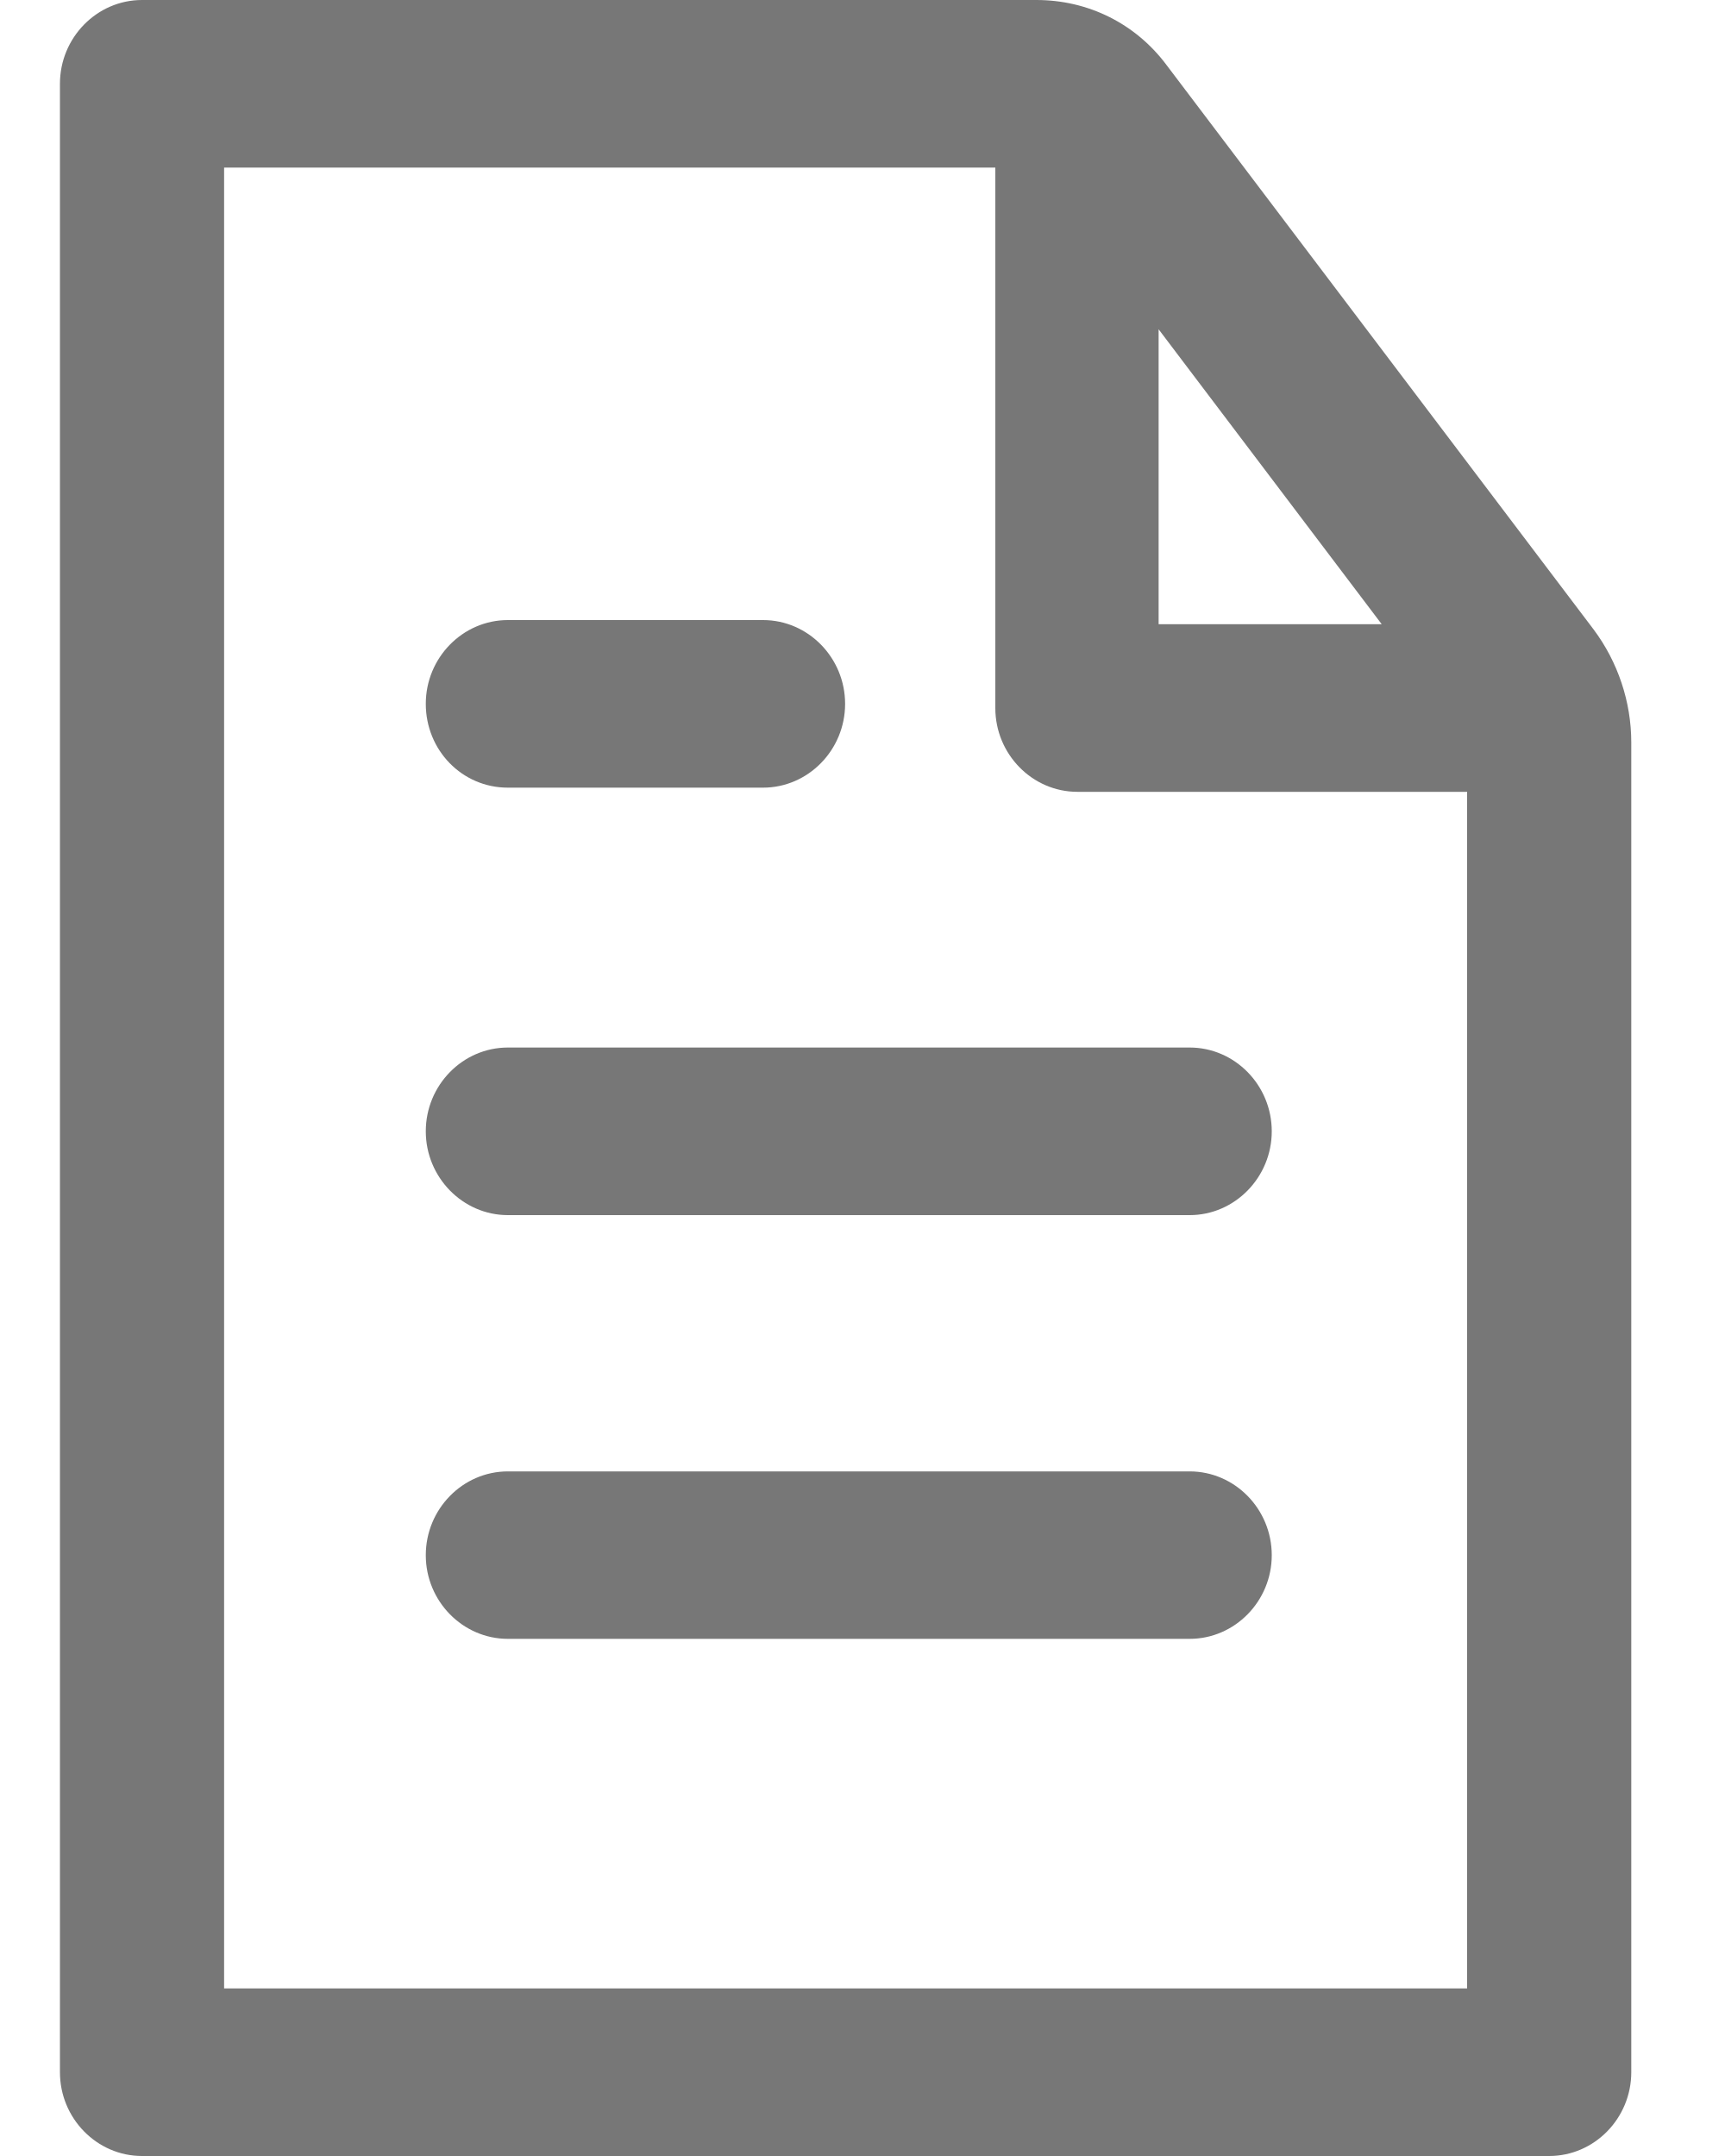
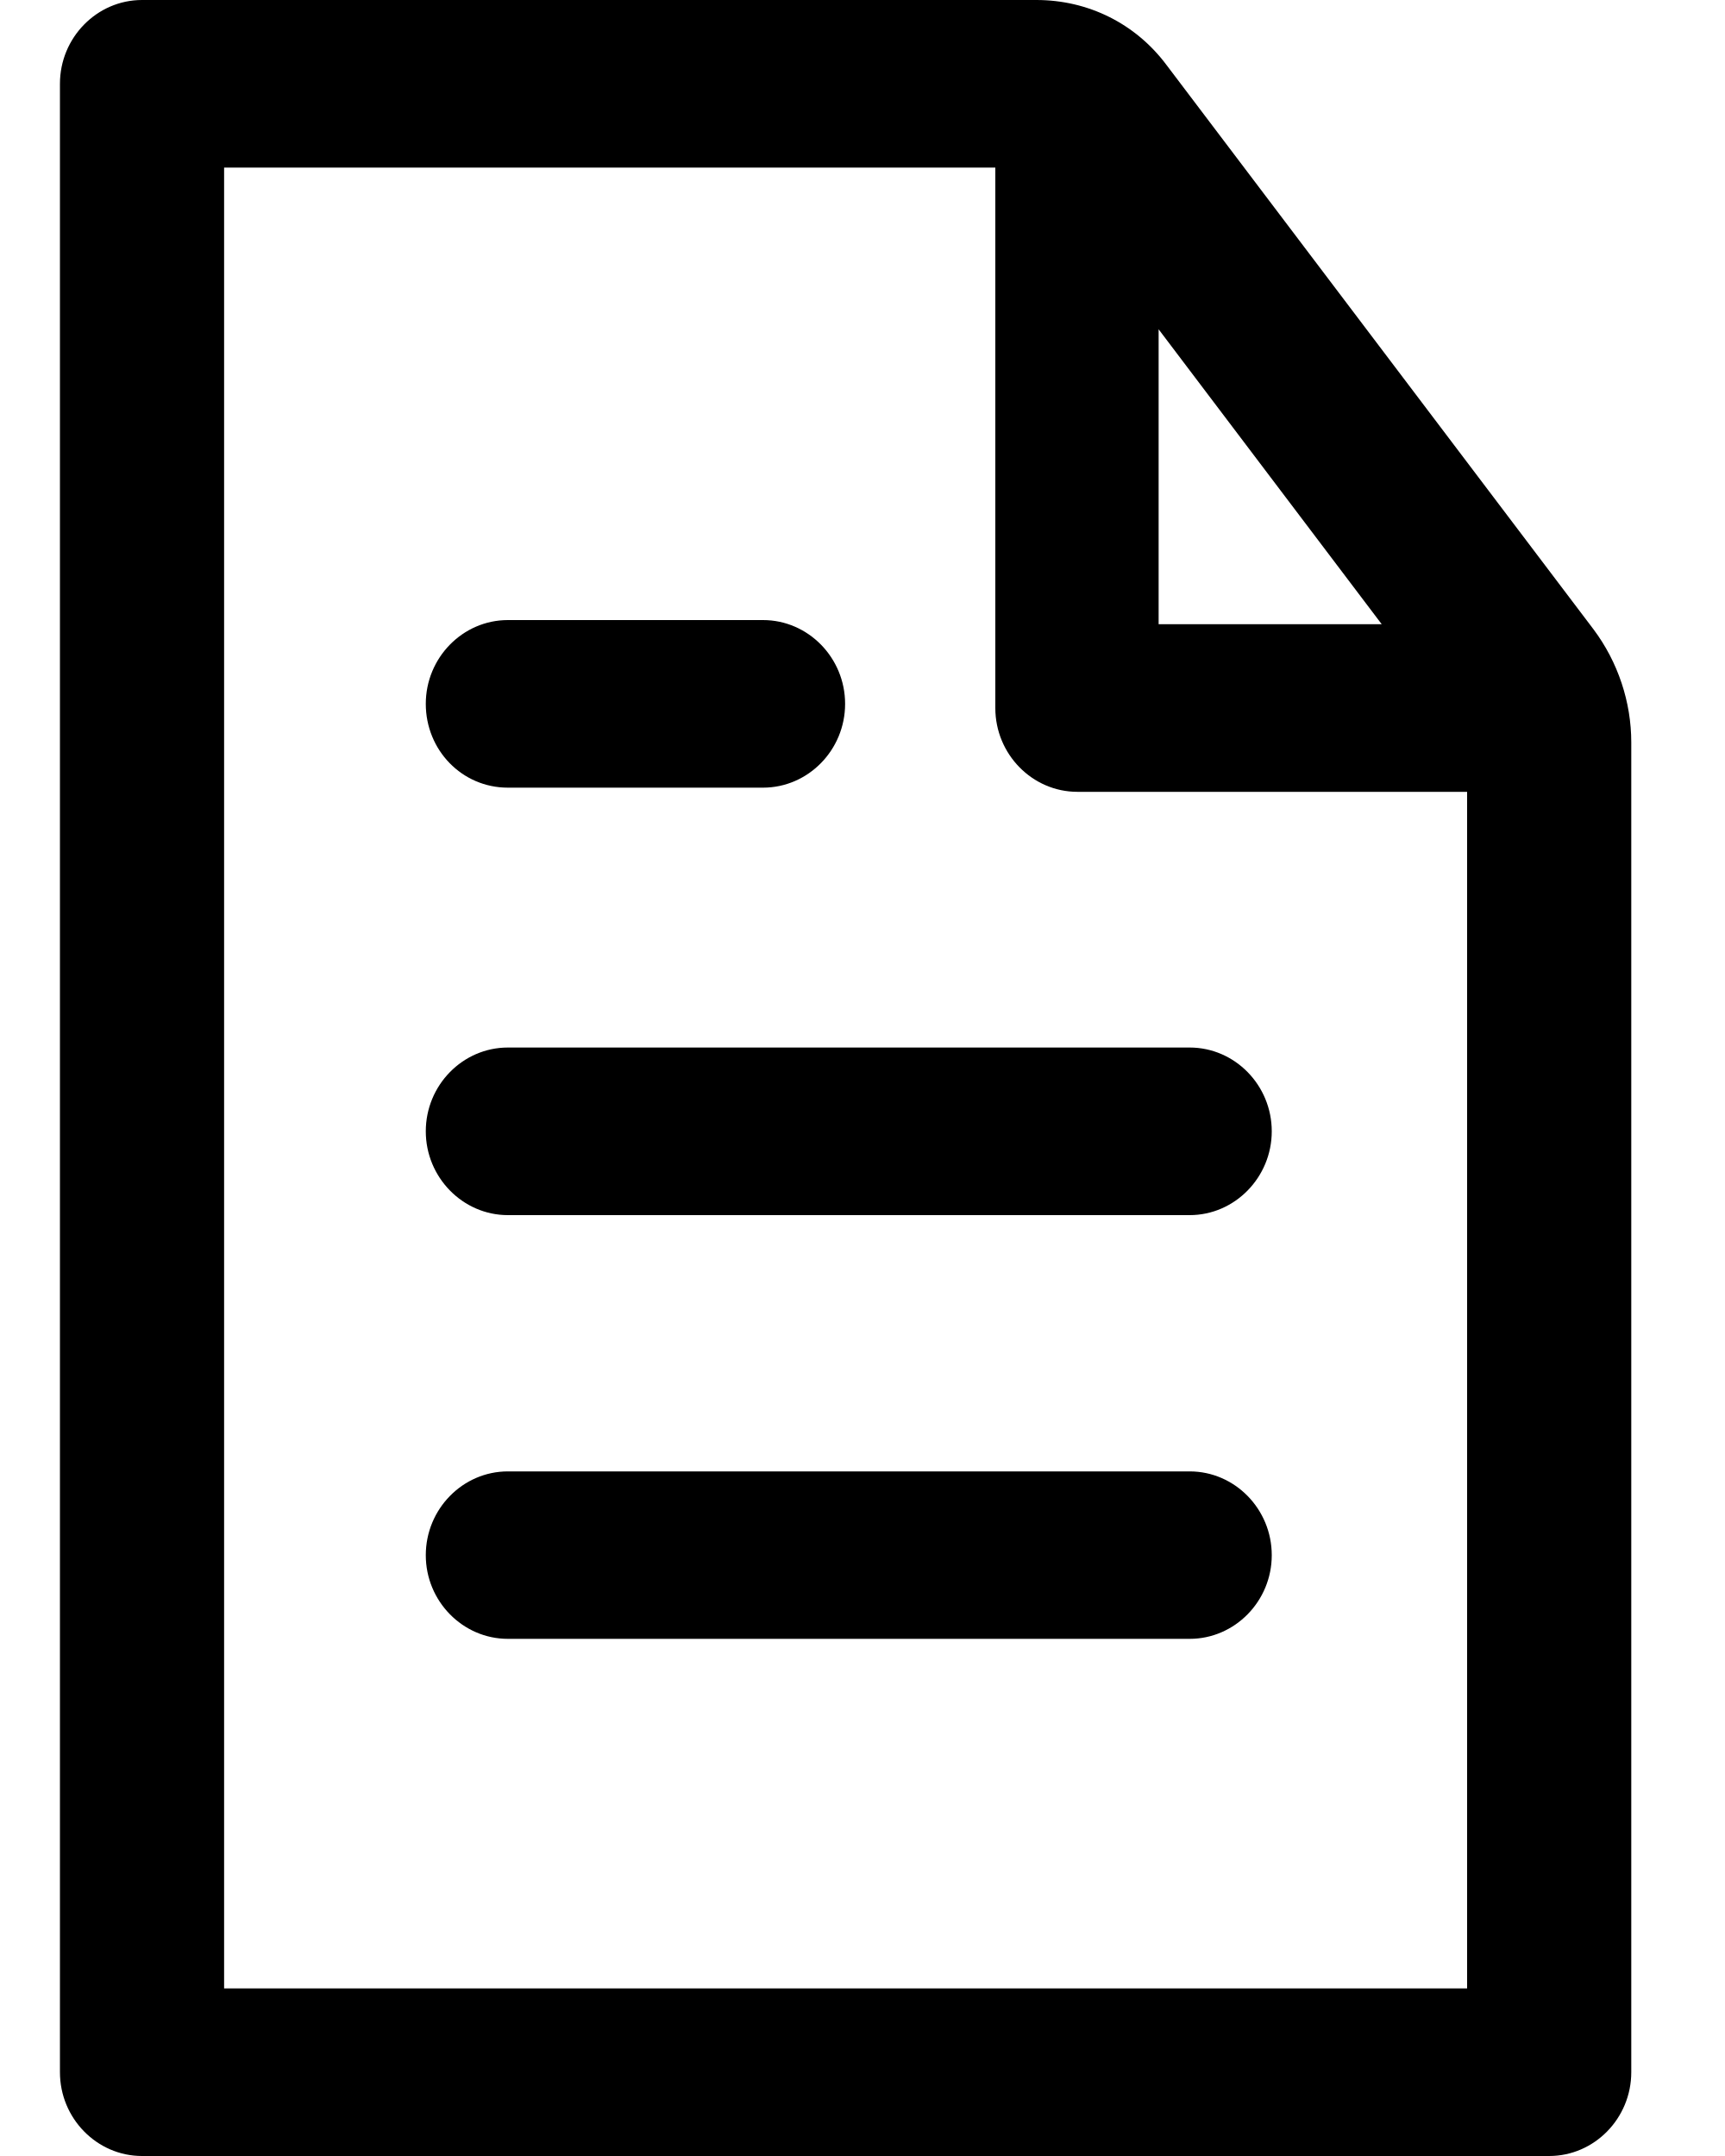
- <svg xmlns="http://www.w3.org/2000/svg" width="12" height="15" viewBox="0 0 12 15" fill="none">
-   <path d="M3.533 5.48H5.308C5.622 5.48 5.879 5.218 5.879 4.897C5.879 4.576 5.622 4.314 5.308 4.314H3.533C3.219 4.314 2.962 4.576 2.962 4.897C2.962 5.218 3.213 5.48 3.533 5.48Z" fill="#777777" />
-   <path d="M8.276 7.288H3.533C3.219 7.288 2.962 7.55 2.962 7.871C2.962 8.191 3.219 8.454 3.533 8.454H8.276C8.59 8.454 8.847 8.191 8.847 7.871C8.847 7.55 8.59 7.288 8.276 7.288Z" fill="#777777" />
-   <path d="M8.276 10.237H3.533C3.219 10.237 2.962 10.499 2.962 10.82C2.962 11.14 3.219 11.402 3.533 11.402H8.276C8.59 11.402 8.847 11.14 8.847 10.82C8.847 10.499 8.59 10.237 8.276 10.237Z" fill="#777777" />
-   <path d="M11.085 4.378L8.117 0.455C7.9 0.163 7.569 0 7.209 0H0.988C0.674 0 0.417 0.262 0.417 0.583V14.417C0.417 14.738 0.674 15 0.988 15H10.777C11.091 15 11.348 14.738 11.348 14.417V5.165C11.348 4.885 11.256 4.606 11.085 4.378ZM9.612 4.343H8.06V2.291L9.612 4.343ZM1.559 13.834V1.166H6.924V4.926C6.924 5.247 7.181 5.509 7.495 5.509H10.206V13.834H1.559Z" fill="#777777" />
+ <svg xmlns="http://www.w3.org/2000/svg" width="12" height="15" viewBox="0 0 12 15">
+   <path d="M3.533 5.48H5.308C5.622 5.48 5.879 5.218 5.879 4.897C5.879 4.576 5.622 4.314 5.308 4.314H3.533C3.219 4.314 2.962 4.576 2.962 4.897C2.962 5.218 3.213 5.48 3.533 5.48Z" />
+   <path d="M8.276 7.288H3.533C3.219 7.288 2.962 7.55 2.962 7.871C2.962 8.191 3.219 8.454 3.533 8.454H8.276C8.59 8.454 8.847 8.191 8.847 7.871C8.847 7.55 8.59 7.288 8.276 7.288Z" />
+   <path d="M8.276 10.237H3.533C3.219 10.237 2.962 10.499 2.962 10.82C2.962 11.14 3.219 11.402 3.533 11.402H8.276C8.59 11.402 8.847 11.14 8.847 10.82C8.847 10.499 8.59 10.237 8.276 10.237Z" />
+   <path d="M11.085 4.378L8.117 0.455C7.9 0.163 7.569 0 7.209 0H0.988C0.674 0 0.417 0.262 0.417 0.583V14.417C0.417 14.738 0.674 15 0.988 15H10.777C11.091 15 11.348 14.738 11.348 14.417V5.165C11.348 4.885 11.256 4.606 11.085 4.378ZM9.612 4.343H8.06V2.291L9.612 4.343ZM1.559 13.834V1.166H6.924V4.926C6.924 5.247 7.181 5.509 7.495 5.509H10.206V13.834H1.559Z" />
</svg>
